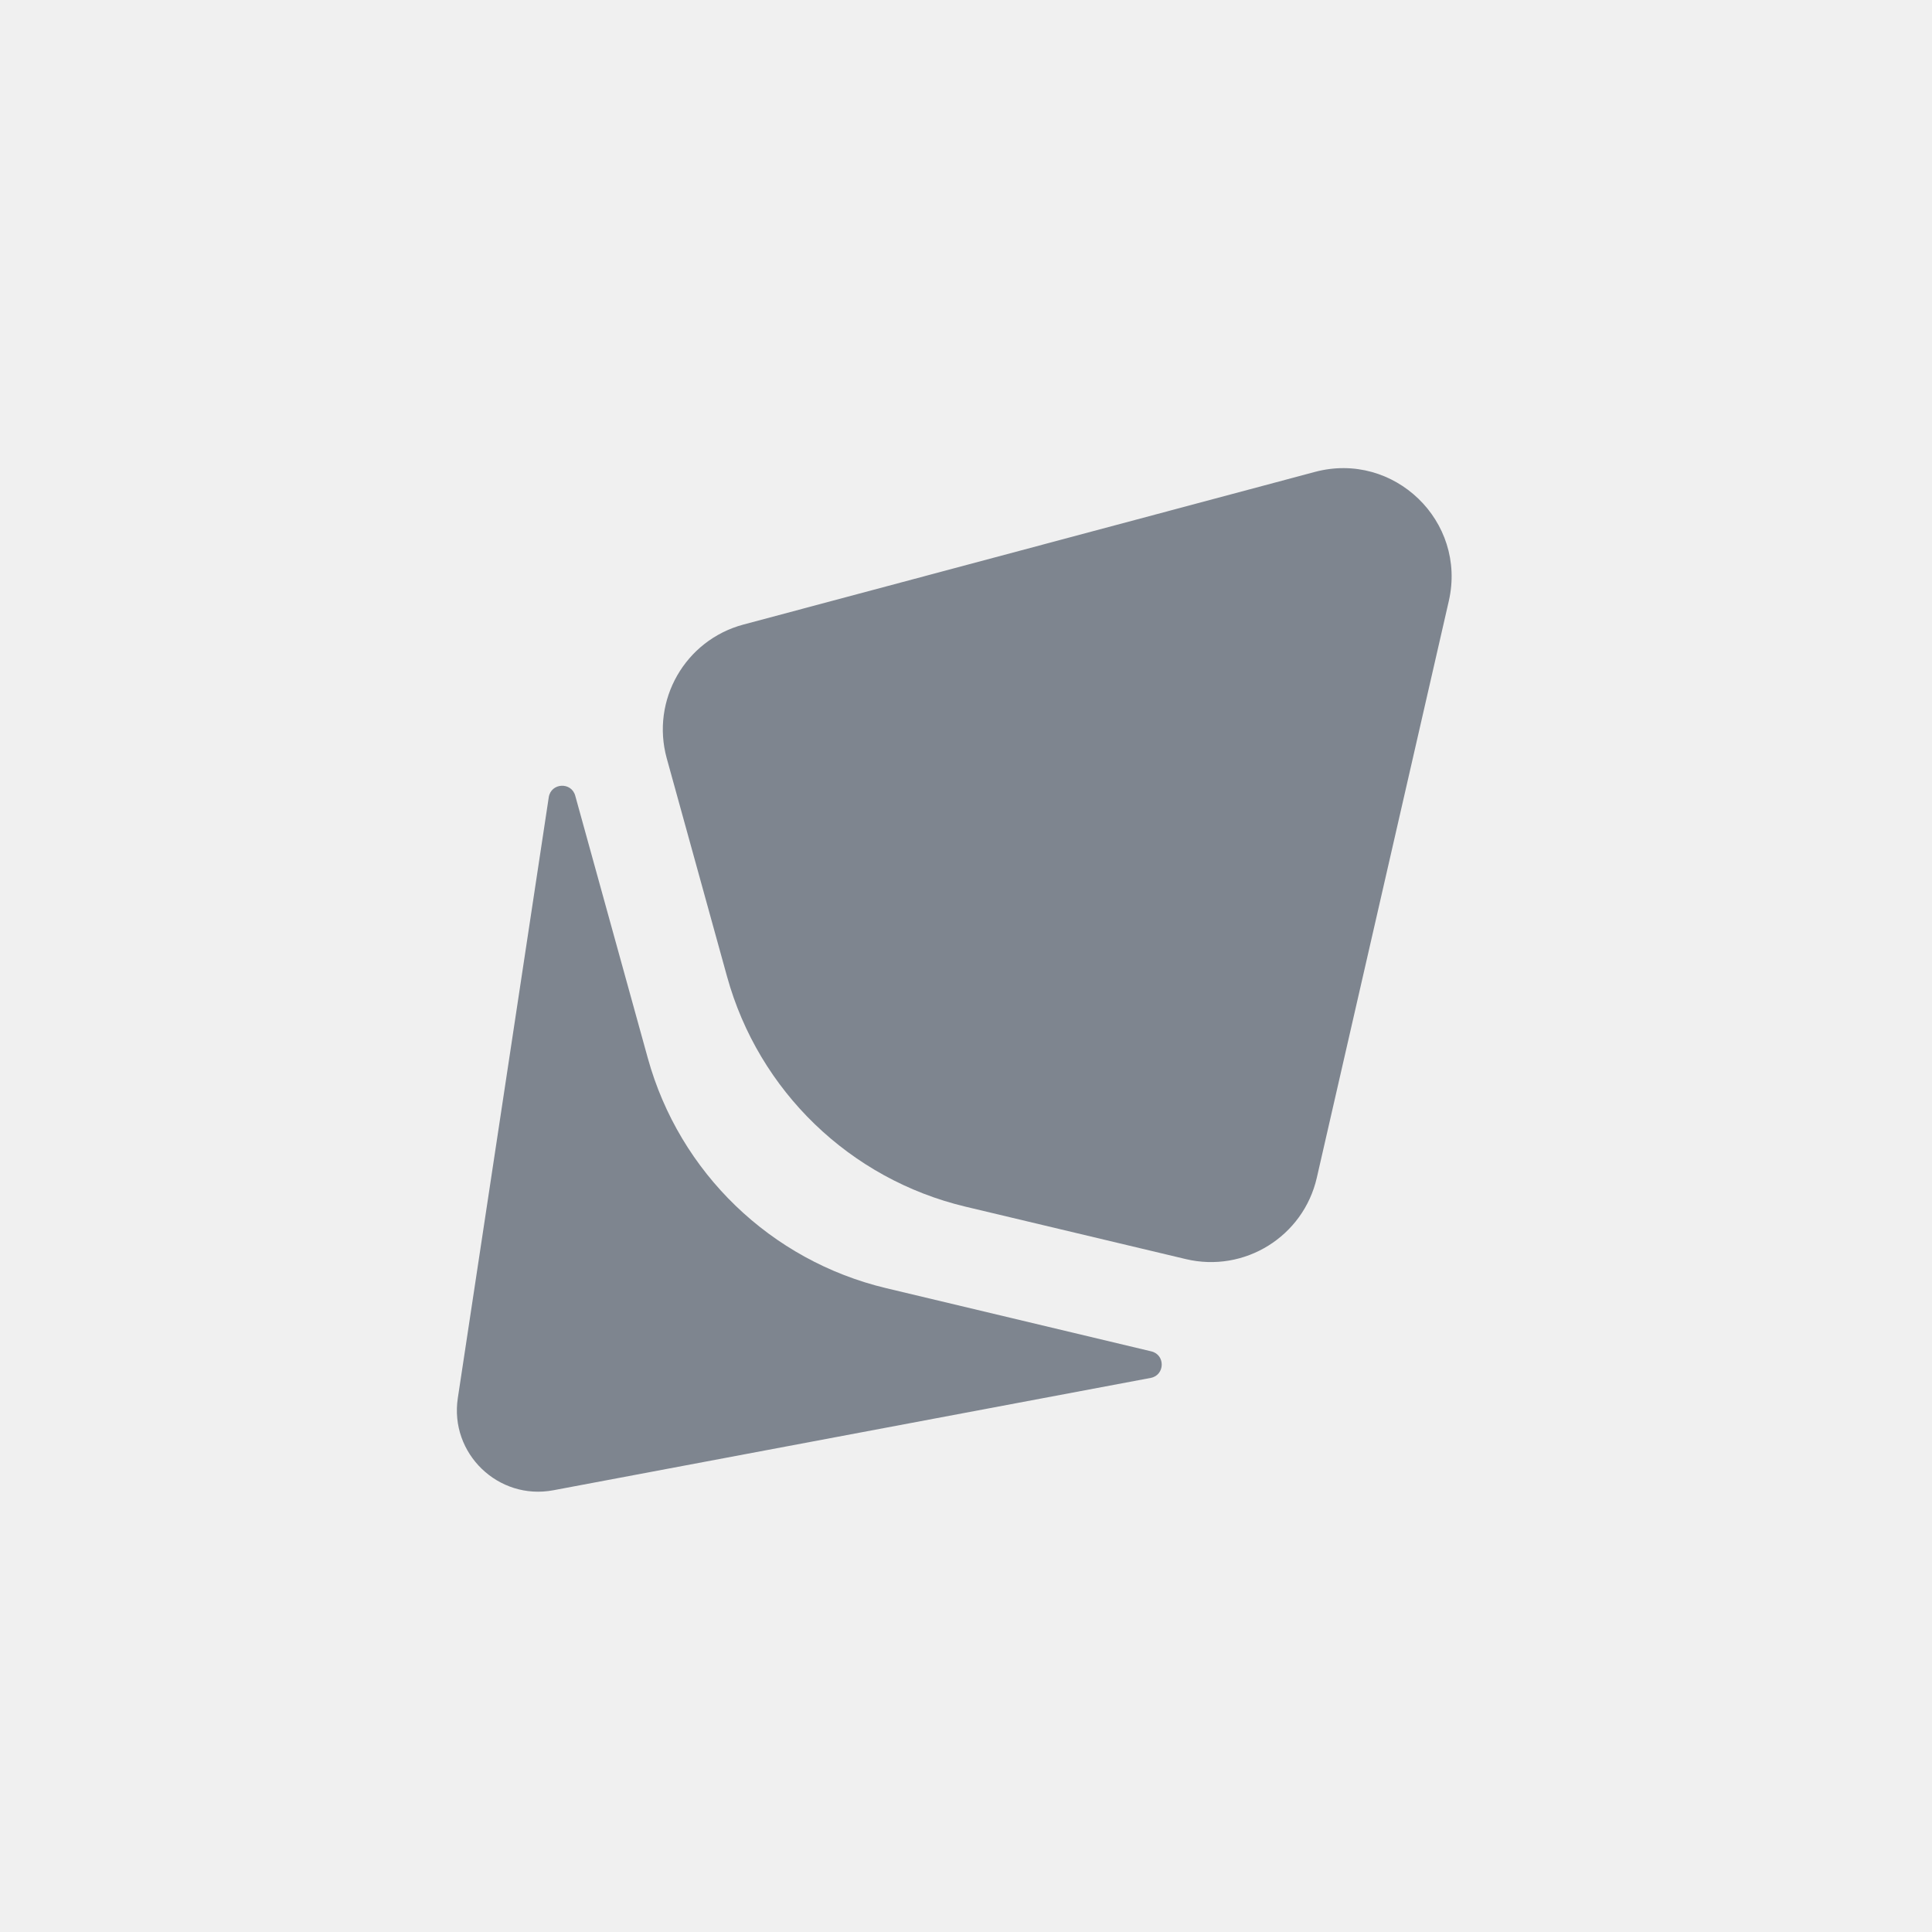
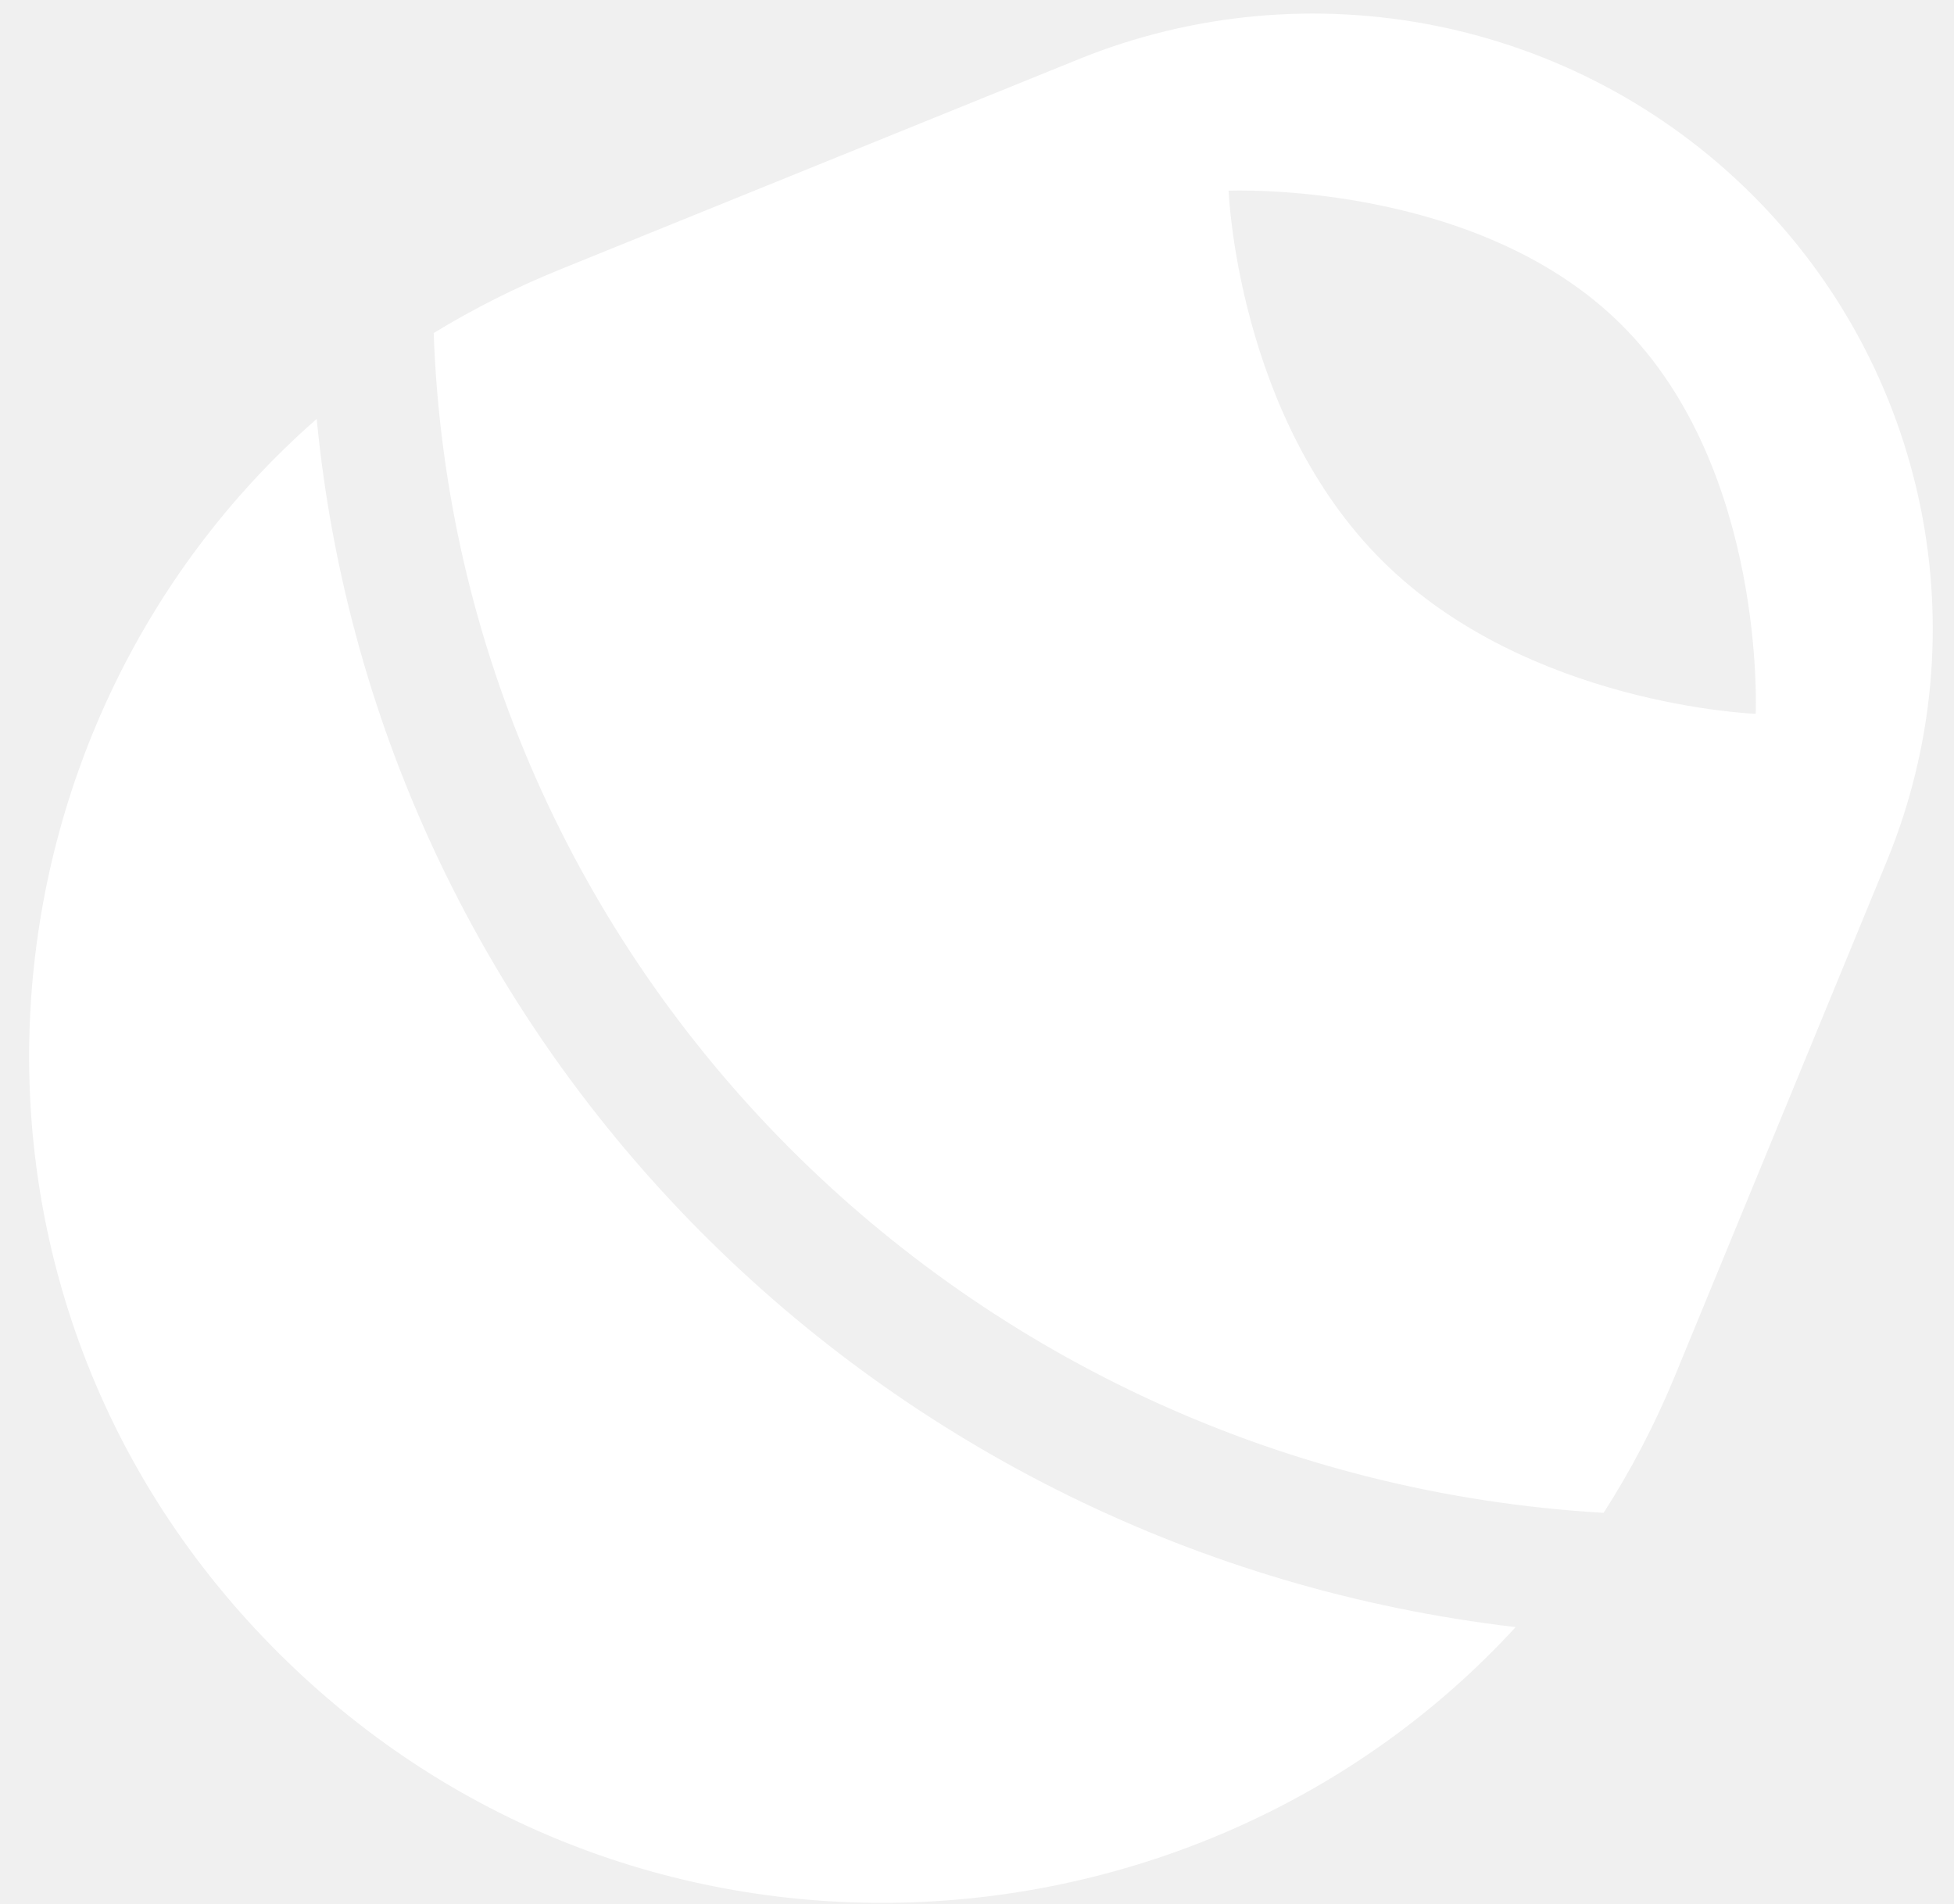
- <svg xmlns="http://www.w3.org/2000/svg" width="62" height="62" viewBox="0 0 62 62" fill="none">
-   <path d="M42.198 15.144C44.734 14.467 47.079 16.729 46.494 19.287L42.258 37.794C41.826 39.681 39.938 40.854 38.055 40.406L30.987 38.724C27.28 37.842 24.347 35.013 23.332 31.339L21.397 24.337C20.882 22.471 21.986 20.543 23.856 20.043L42.198 15.144Z" fill="#7E858F" />
-   <path d="M14.692 44.865C14.422 46.644 15.99 48.157 17.758 47.824L36.926 44.219C37.388 44.132 37.404 43.476 36.947 43.367L28.439 41.339C24.735 40.456 21.804 37.628 20.789 33.957L18.46 25.535C18.335 25.082 17.68 25.121 17.61 25.586L14.692 44.865Z" fill="#7E858F" />
+ <svg xmlns="http://www.w3.org/2000/svg" width="39" height="38" viewBox="0 0 39 38" fill="none">
+   <path fill-rule="evenodd" clip-rule="evenodd" d="M5.583 33.015C-1.623 25.864 -0.749 14.554 6.321 8.361C7.539 20.956 17.574 30.997 30.251 32.475C23.974 39.315 12.722 40.1 5.583 33.015ZM33.436 27.447C33.033 28.427 32.553 29.343 32.007 30.194C19.265 29.456 9.105 19.267 8.656 6.647C9.448 6.164 10.294 5.736 11.194 5.372L21.526 1.183C26.138 -0.687 31.43 0.371 34.952 3.867C38.475 7.363 39.541 12.615 37.657 17.192L33.436 27.447ZM24.522 3.806C24.522 3.806 24.689 8.315 27.594 11.198C30.499 14.082 35.042 14.247 35.042 14.247C35.042 14.247 35.26 9.357 32.355 6.474C29.45 3.591 24.522 3.806 24.522 3.806Z" fill="white" />
</svg>
